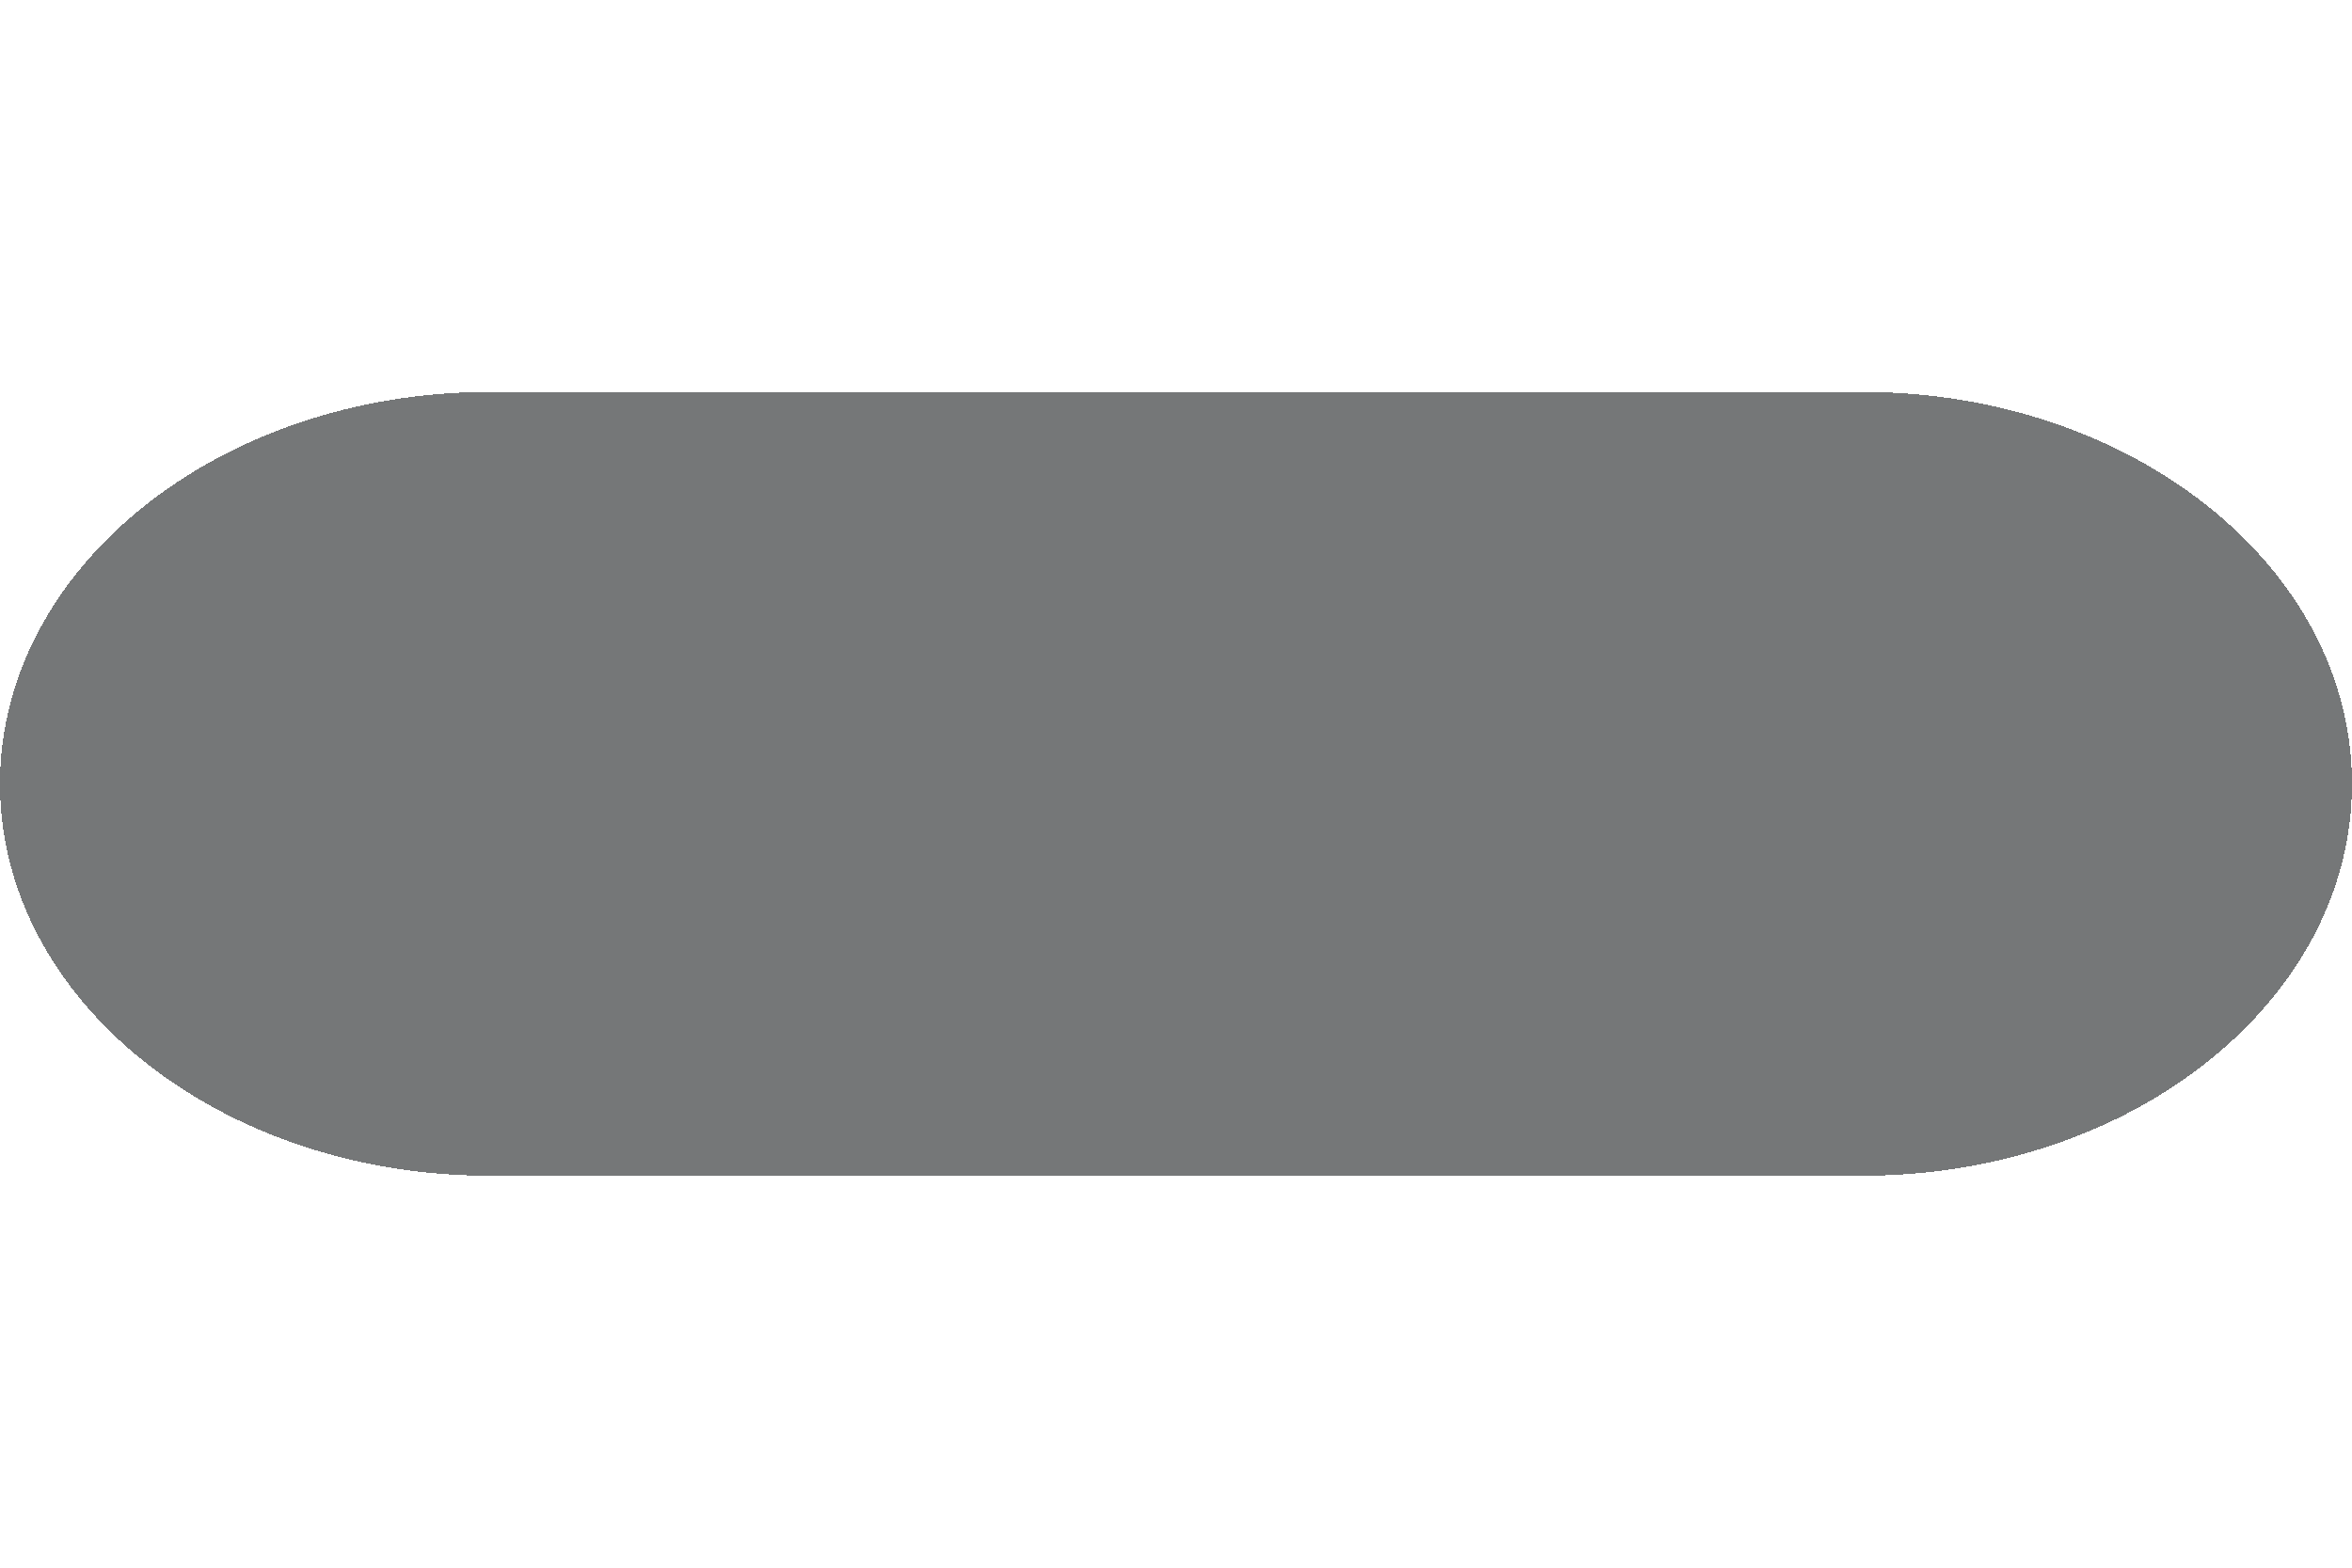
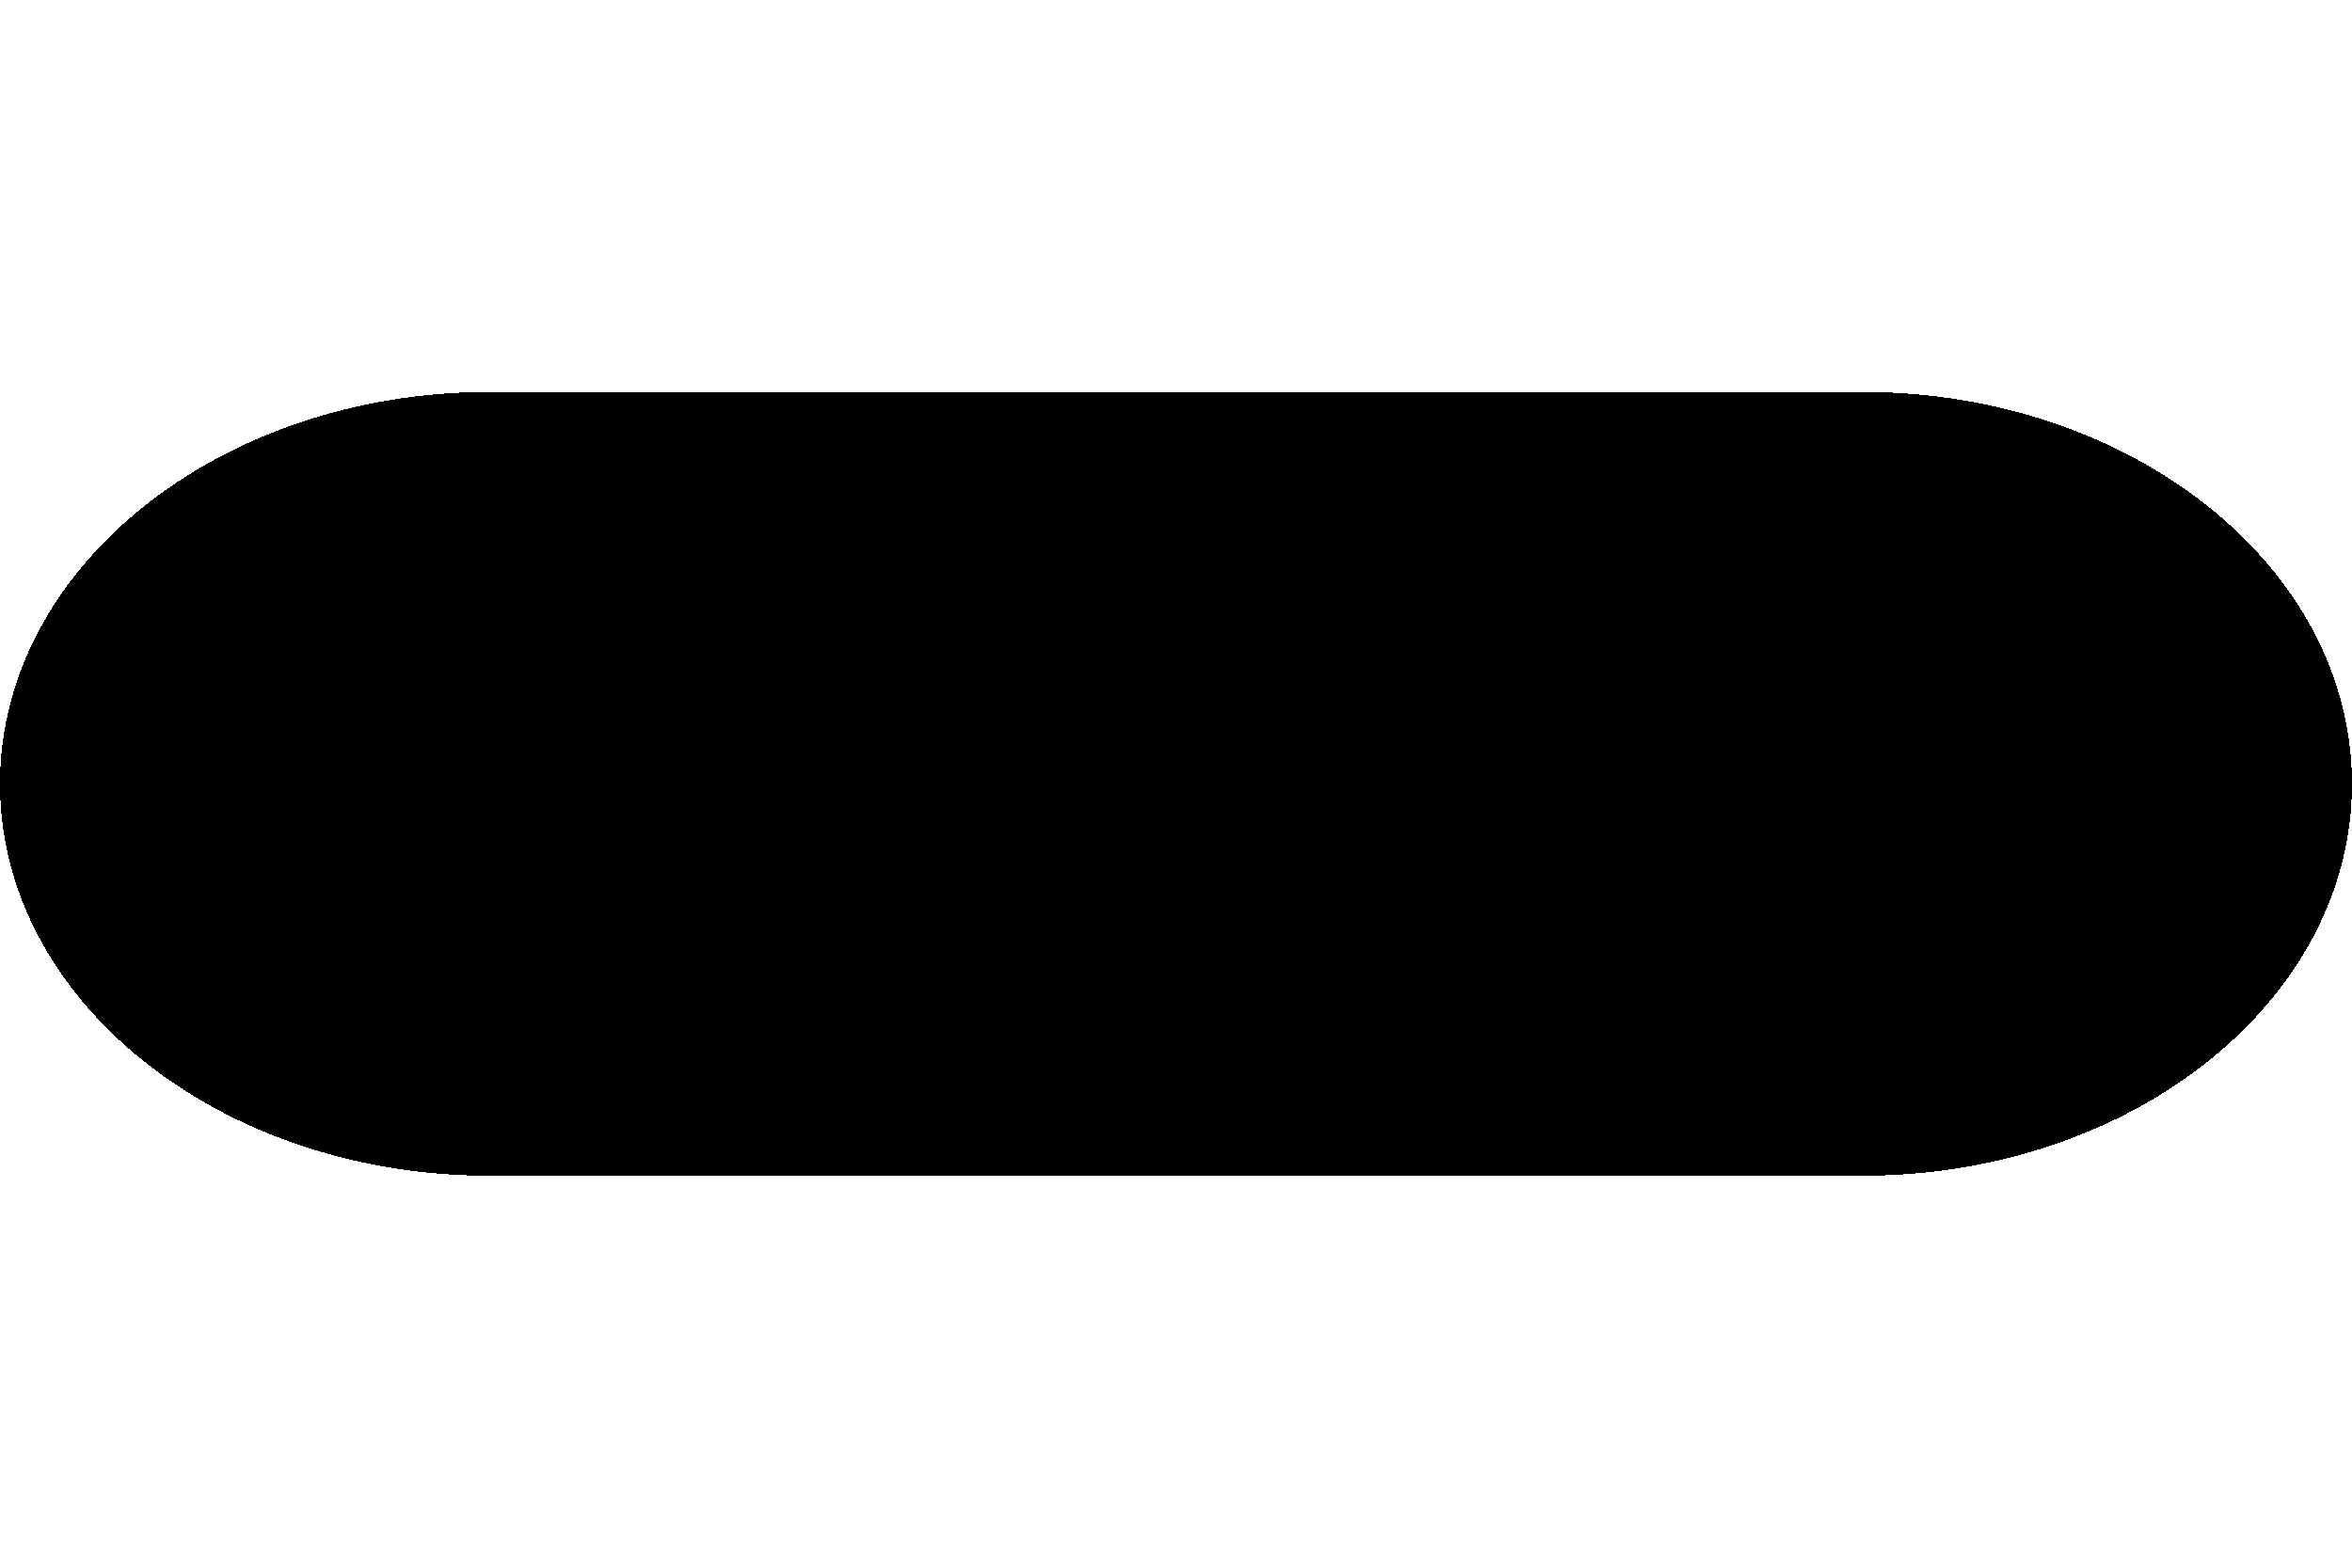
<svg xmlns="http://www.w3.org/2000/svg" width="30" height="20" viewBox="0 0 30 20" version="1.1" id="svg8" style="shape-rendering:crispEdges">
  <defs id="defs2" />
-   <g id="layer1" transform="translate(-100.3232,-131.4201)">
-     <rect style="opacity:1;fill:#757778;fill-opacity:1;stroke:#3daee9;stroke-width:0;stroke-miterlimit:4;stroke-dasharray:none;stroke-opacity:1" id="rect815" width="10" height="30" x="136.42" y="-130.323" ry="6.25" transform="rotate(90)" />
+   <g id="layer1" transform="translate(-100.3232,-136.4201)">
+     <rect style="opacity:1;fill:_TROUGH_;fill-opacity:1;stroke:#000000;stroke-width:0;stroke-miterlimit:4;stroke-dasharray:none;stroke-opacity:1" id="rect815" width="10" height="30" x="141.42" y="-130.323" ry="6.25" transform="rotate(90)" />
  </g>
</svg>
